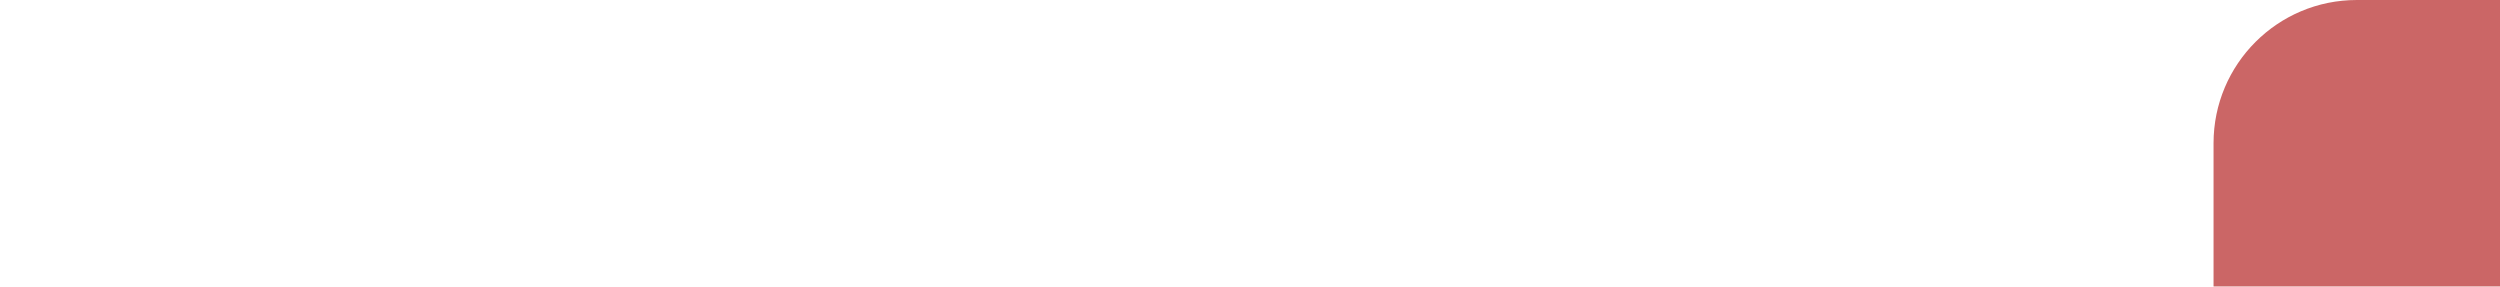
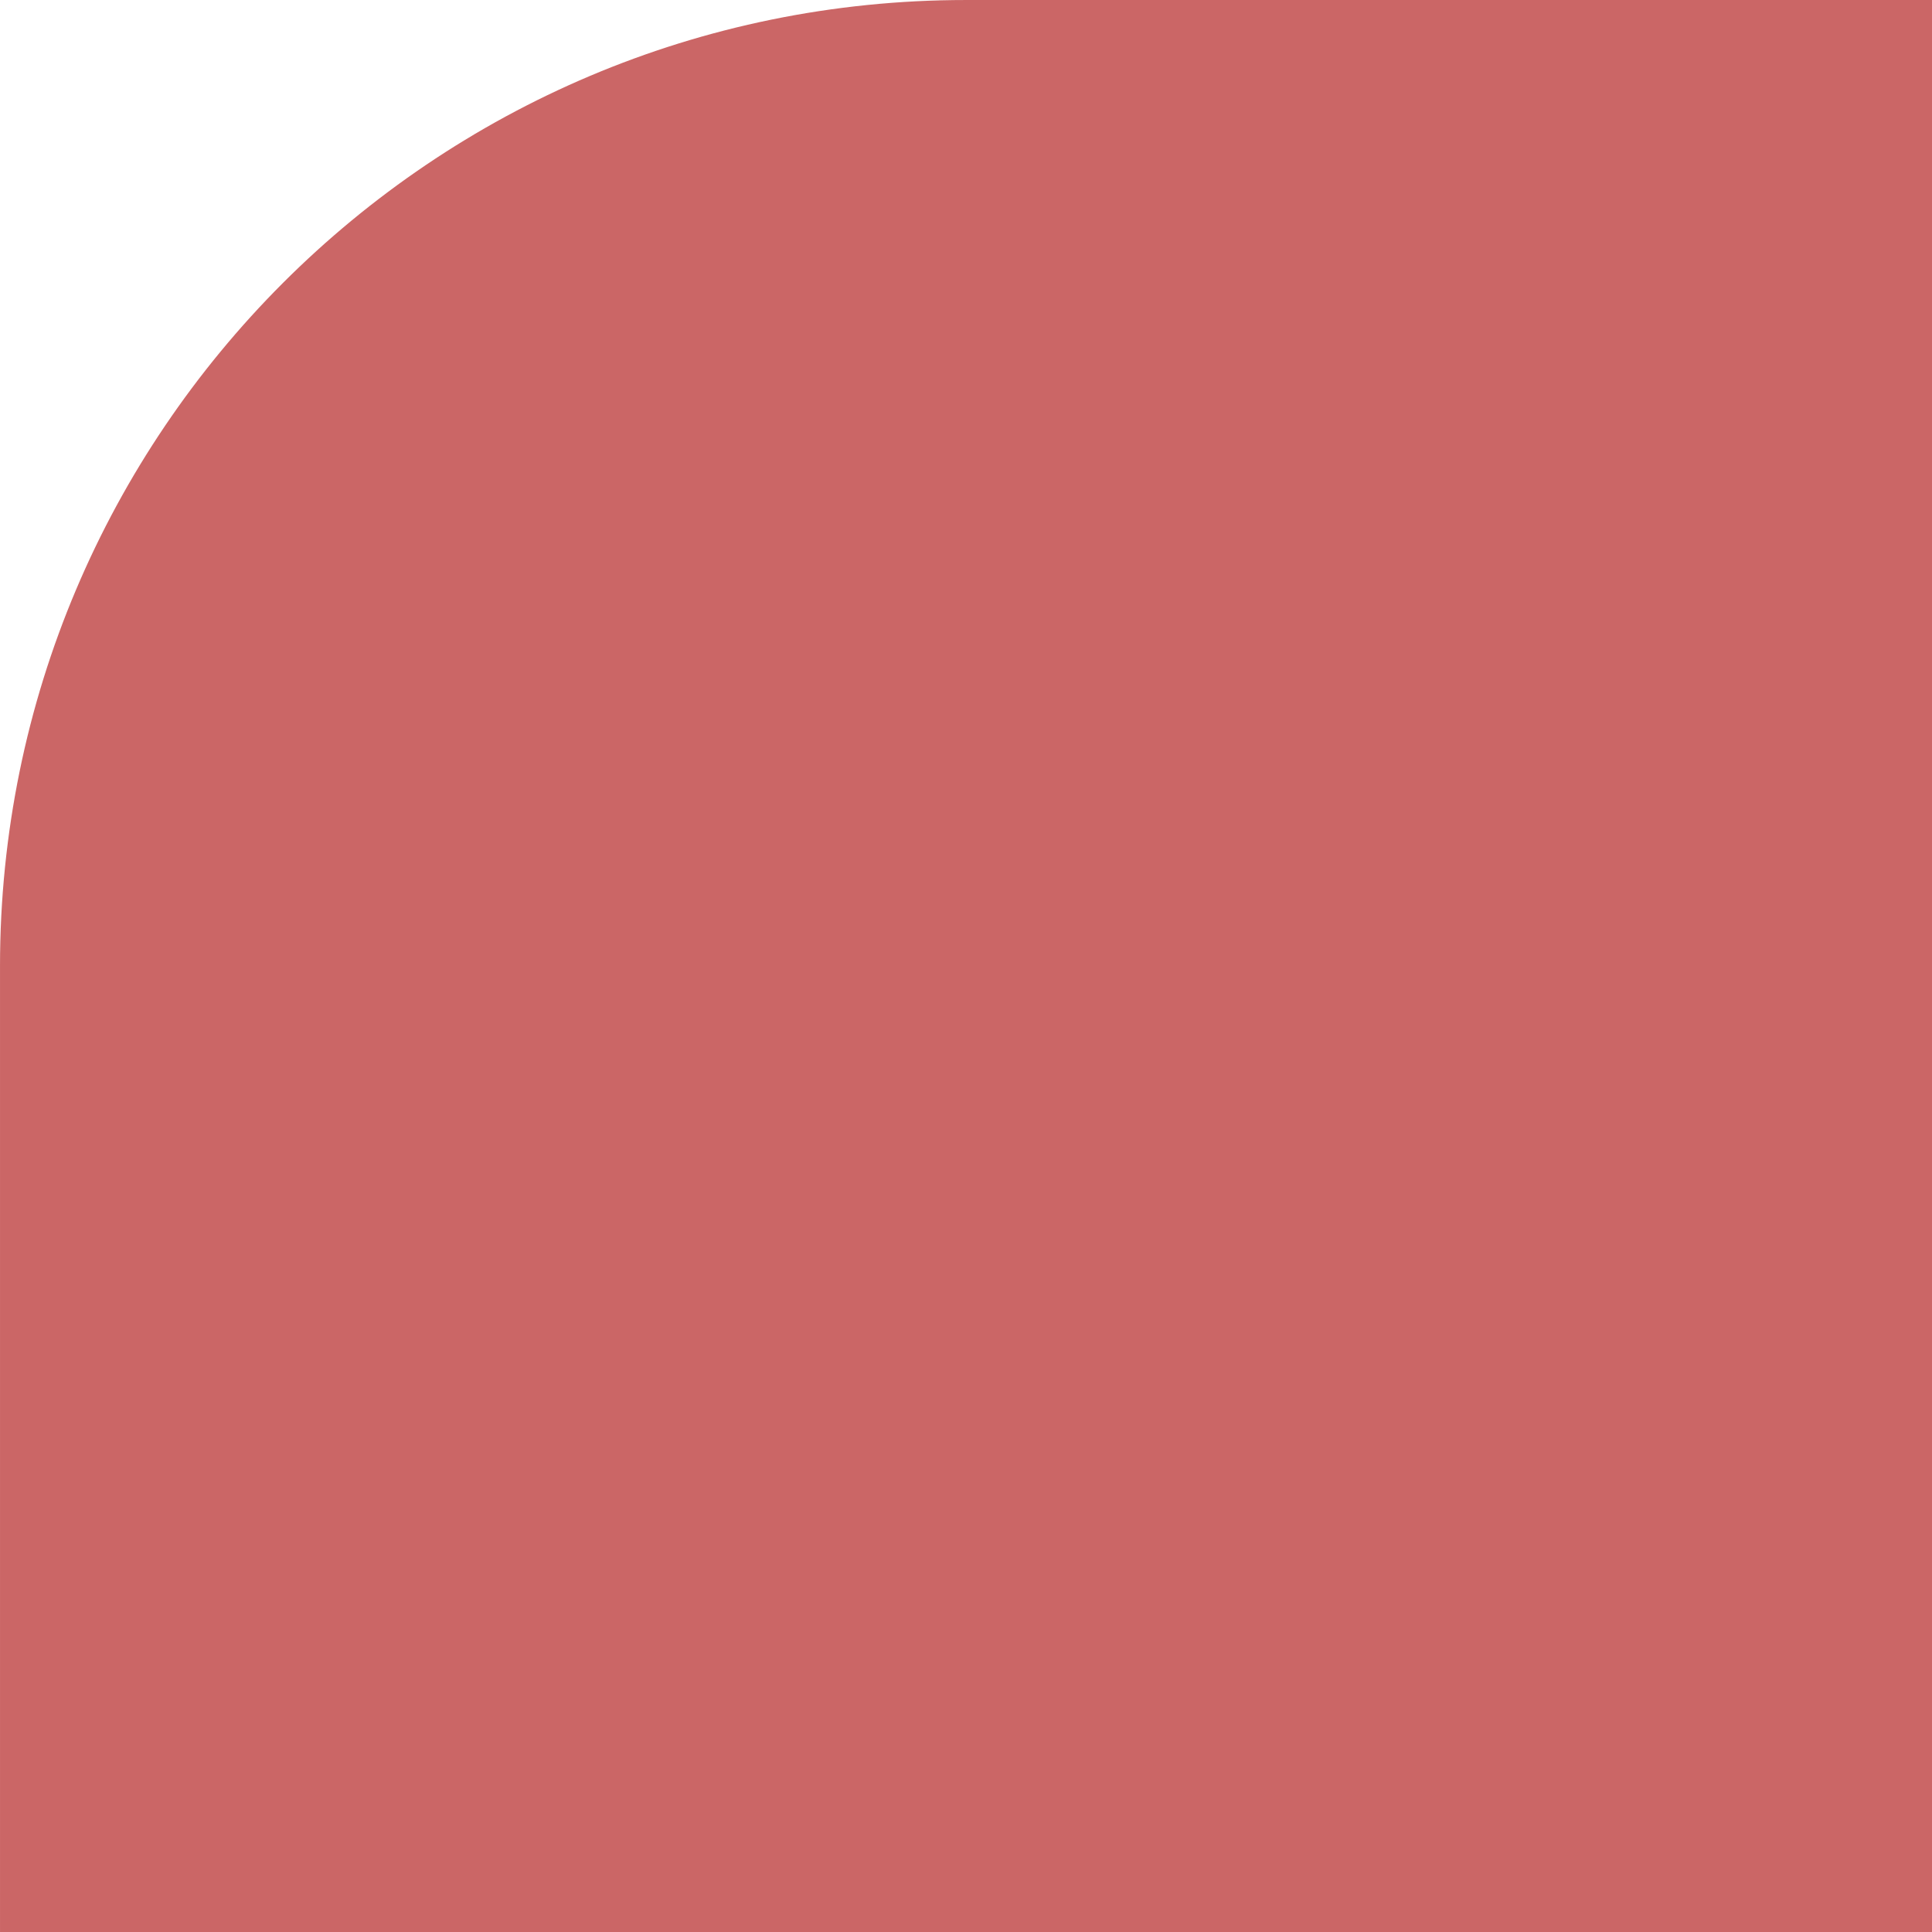
- <svg xmlns="http://www.w3.org/2000/svg" width="1920" height="220" viewBox="0 0 508 58.208" version="1.1" id="svg1" xml:space="preserve">
+ <svg xmlns="http://www.w3.org/2000/svg" width="220" height="220" viewBox="0 0 58.208 58.208" version="1.1" id="svg1" xml:space="preserve">
  <defs id="defs1" />
-   <g id="g1" transform="translate(-2.731,-205.8552)" style="display:none">
+   <g id="g1" transform="translate(-452.5227,-205.8552)" style="display:none">
    <path id="path41" style="fill:#d8a56f;fill-opacity:1;stroke-width:0.25" d="m 491.88,229.575 a 17.296,17.296 0 0 1 -15.63,15.644 l 5.2e-4,16.292 a 31.92,31.936 0 0 0 31.92,-31.936 z" />
    <path id="path42" style="fill:#b67cd1;stroke-width:0.25" d="m 442.266,229.575 a 31.92,31.936 0 0 0 31.92,31.936 l -5.3e-4,-16.292 a 17.296,17.296 0 0 1 -15.629,-15.643 z" />
    <path id="path43" style="fill:#959ffe;fill-opacity:1;stroke-width:0.25" d="m 474.186,195.606 c -6.658,2e-5 -12.841,2.039 -17.957,5.528 -8.429,5.748 -13.964,15.431 -13.964,26.407 h 16.291 a 17.296,17.296 0 0 1 15.63,-15.644 z" />
    <path id="path44" style="fill:#b67cd1;stroke-width:0.25" d="m 476.25,195.606 v 16.253 a 17.296,17.296 0 0 1 15.668,15.682 h 16.252 a 31.92,31.935 0 0 0 -31.92,-31.936 31.92,31.935 0 0 0 -5.2e-4,0 z" />
    <circle style="fill:#e9e5b8;fill-opacity:1;fill-rule:nonzero;stroke-width:0.556" id="circle44" cx="475.218" cy="228.558" r="14.807" />
    <text xml:space="preserve" style="font-style:normal;font-variant:normal;font-weight:normal;font-stretch:normal;font-size:8.384px;font-family:'Univers UltraCondensed';-inkscape-font-specification:'Univers UltraCondensed, ';fill:#a43333;stroke-width:0.262" x="450.609" y="214.601" id="text1-8">
      <tspan id="tspan1-2" style="font-weight:normal;font-size:8.384px;fill:#000000;fill-opacity:1;stroke-width:0.262" x="450.609" y="214.601">WARP</tspan>
    </text>
    <text xml:space="preserve" style="font-style:normal;font-variant:normal;font-weight:normal;font-stretch:normal;font-size:8.384px;font-family:'Univers UltraCondensed';-inkscape-font-specification:'Univers UltraCondensed, ';fill:#000000;fill-opacity:1;stroke-width:0.262" x="452.521" y="248.57" id="text2-7">
      <tspan id="tspan2-2" style="font-size:8.384px;stroke-width:0.262" x="452.521" y="248.57">HAIL</tspan>
    </text>
    <text xml:space="preserve" style="font-style:normal;font-variant:normal;font-weight:normal;font-stretch:normal;font-size:8.384px;font-family:'Univers UltraCondensed';-inkscape-font-specification:'Univers UltraCondensed, ';fill:#000000;fill-opacity:1;stroke-width:0.262" x="484.991" y="214.601" id="text3-8">
      <tspan id="tspan3-9" style="font-weight:bold;font-size:8.384px;stroke-width:0.262" x="484.991" y="214.601">BEAM</tspan>
    </text>
    <text xml:space="preserve" style="font-style:normal;font-variant:normal;font-weight:normal;font-stretch:normal;font-size:6.987px;font-family:'Univers UltraCondensed';-inkscape-font-specification:'Univers UltraCondensed, ';fill:#000000;fill-opacity:1;stroke-width:0.262" x="469.624" y="231.586" id="text4-4">
      <tspan id="tspan4-7" style="font-size:8.384px;stroke-width:0.262" x="469.624" y="231.586">SHIP</tspan>
      <tspan style="stroke-width:0.262" x="469.624" y="240.755" id="tspan5-7" />
    </text>
    <text xml:space="preserve" style="font-style:normal;font-variant:normal;font-weight:normal;font-stretch:normal;font-size:8.384px;font-family:'Univers UltraCondensed';-inkscape-font-specification:'Univers UltraCondensed, ';fill:#000000;fill-opacity:1;stroke-width:0.262" x="485.453" y="248.57" id="text6-1">
      <tspan id="tspan6-0" style="font-size:8.384px;stroke-width:0.262" x="485.453" y="248.57">DOCK</tspan>
    </text>
  </g>
-   <g id="layer1" transform="translate(0,-227.5417)">
+   <g id="layer1" transform="translate(-449.7917,-227.5417)">
    <path d="m 478.896,227.542 c -16.074,-1e-5 -29.104,13.031 -29.104,29.104 V 285.75 h 29.104 29.104 v -21.127 -7.977 -29.104 z" style="fill:#cb6666;stroke-width:1.819" id="path2" />
-     <rect style="fill:#9abce3;fill-opacity:0;stroke-width:5.093" id="rect8" width="508" height="58.208" x="0" y="227.542" />
  </g>
</svg>
